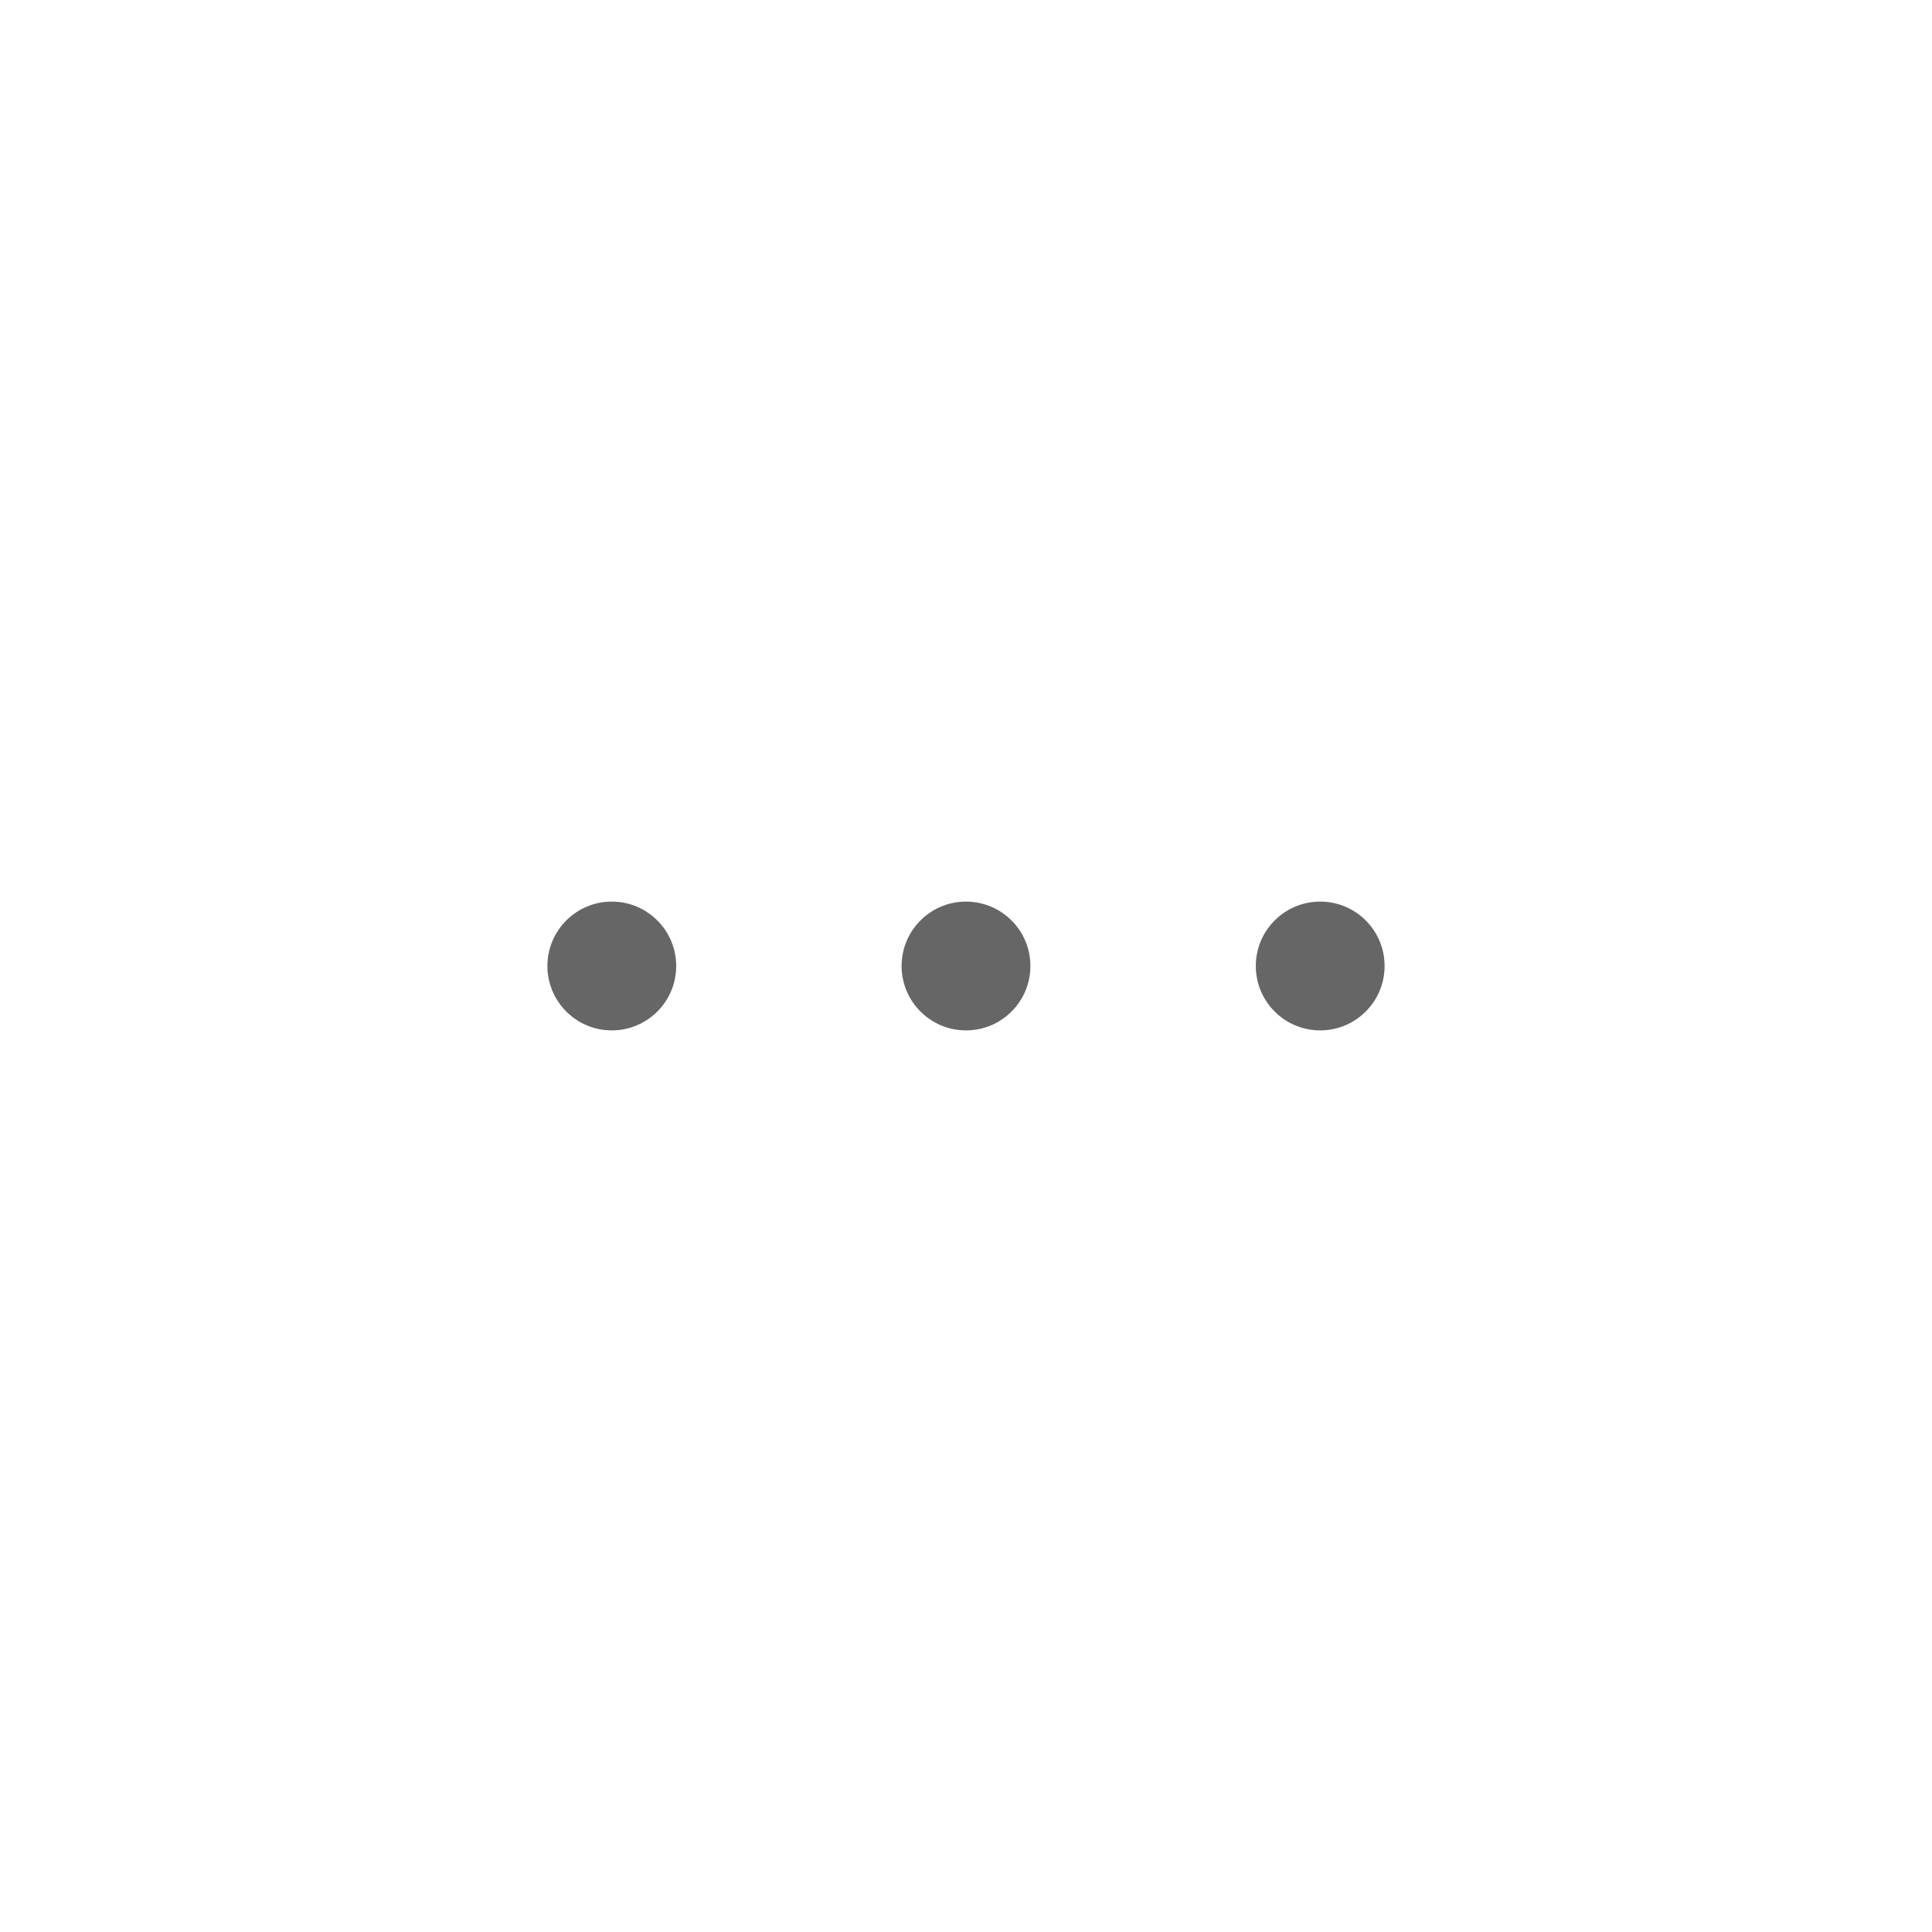
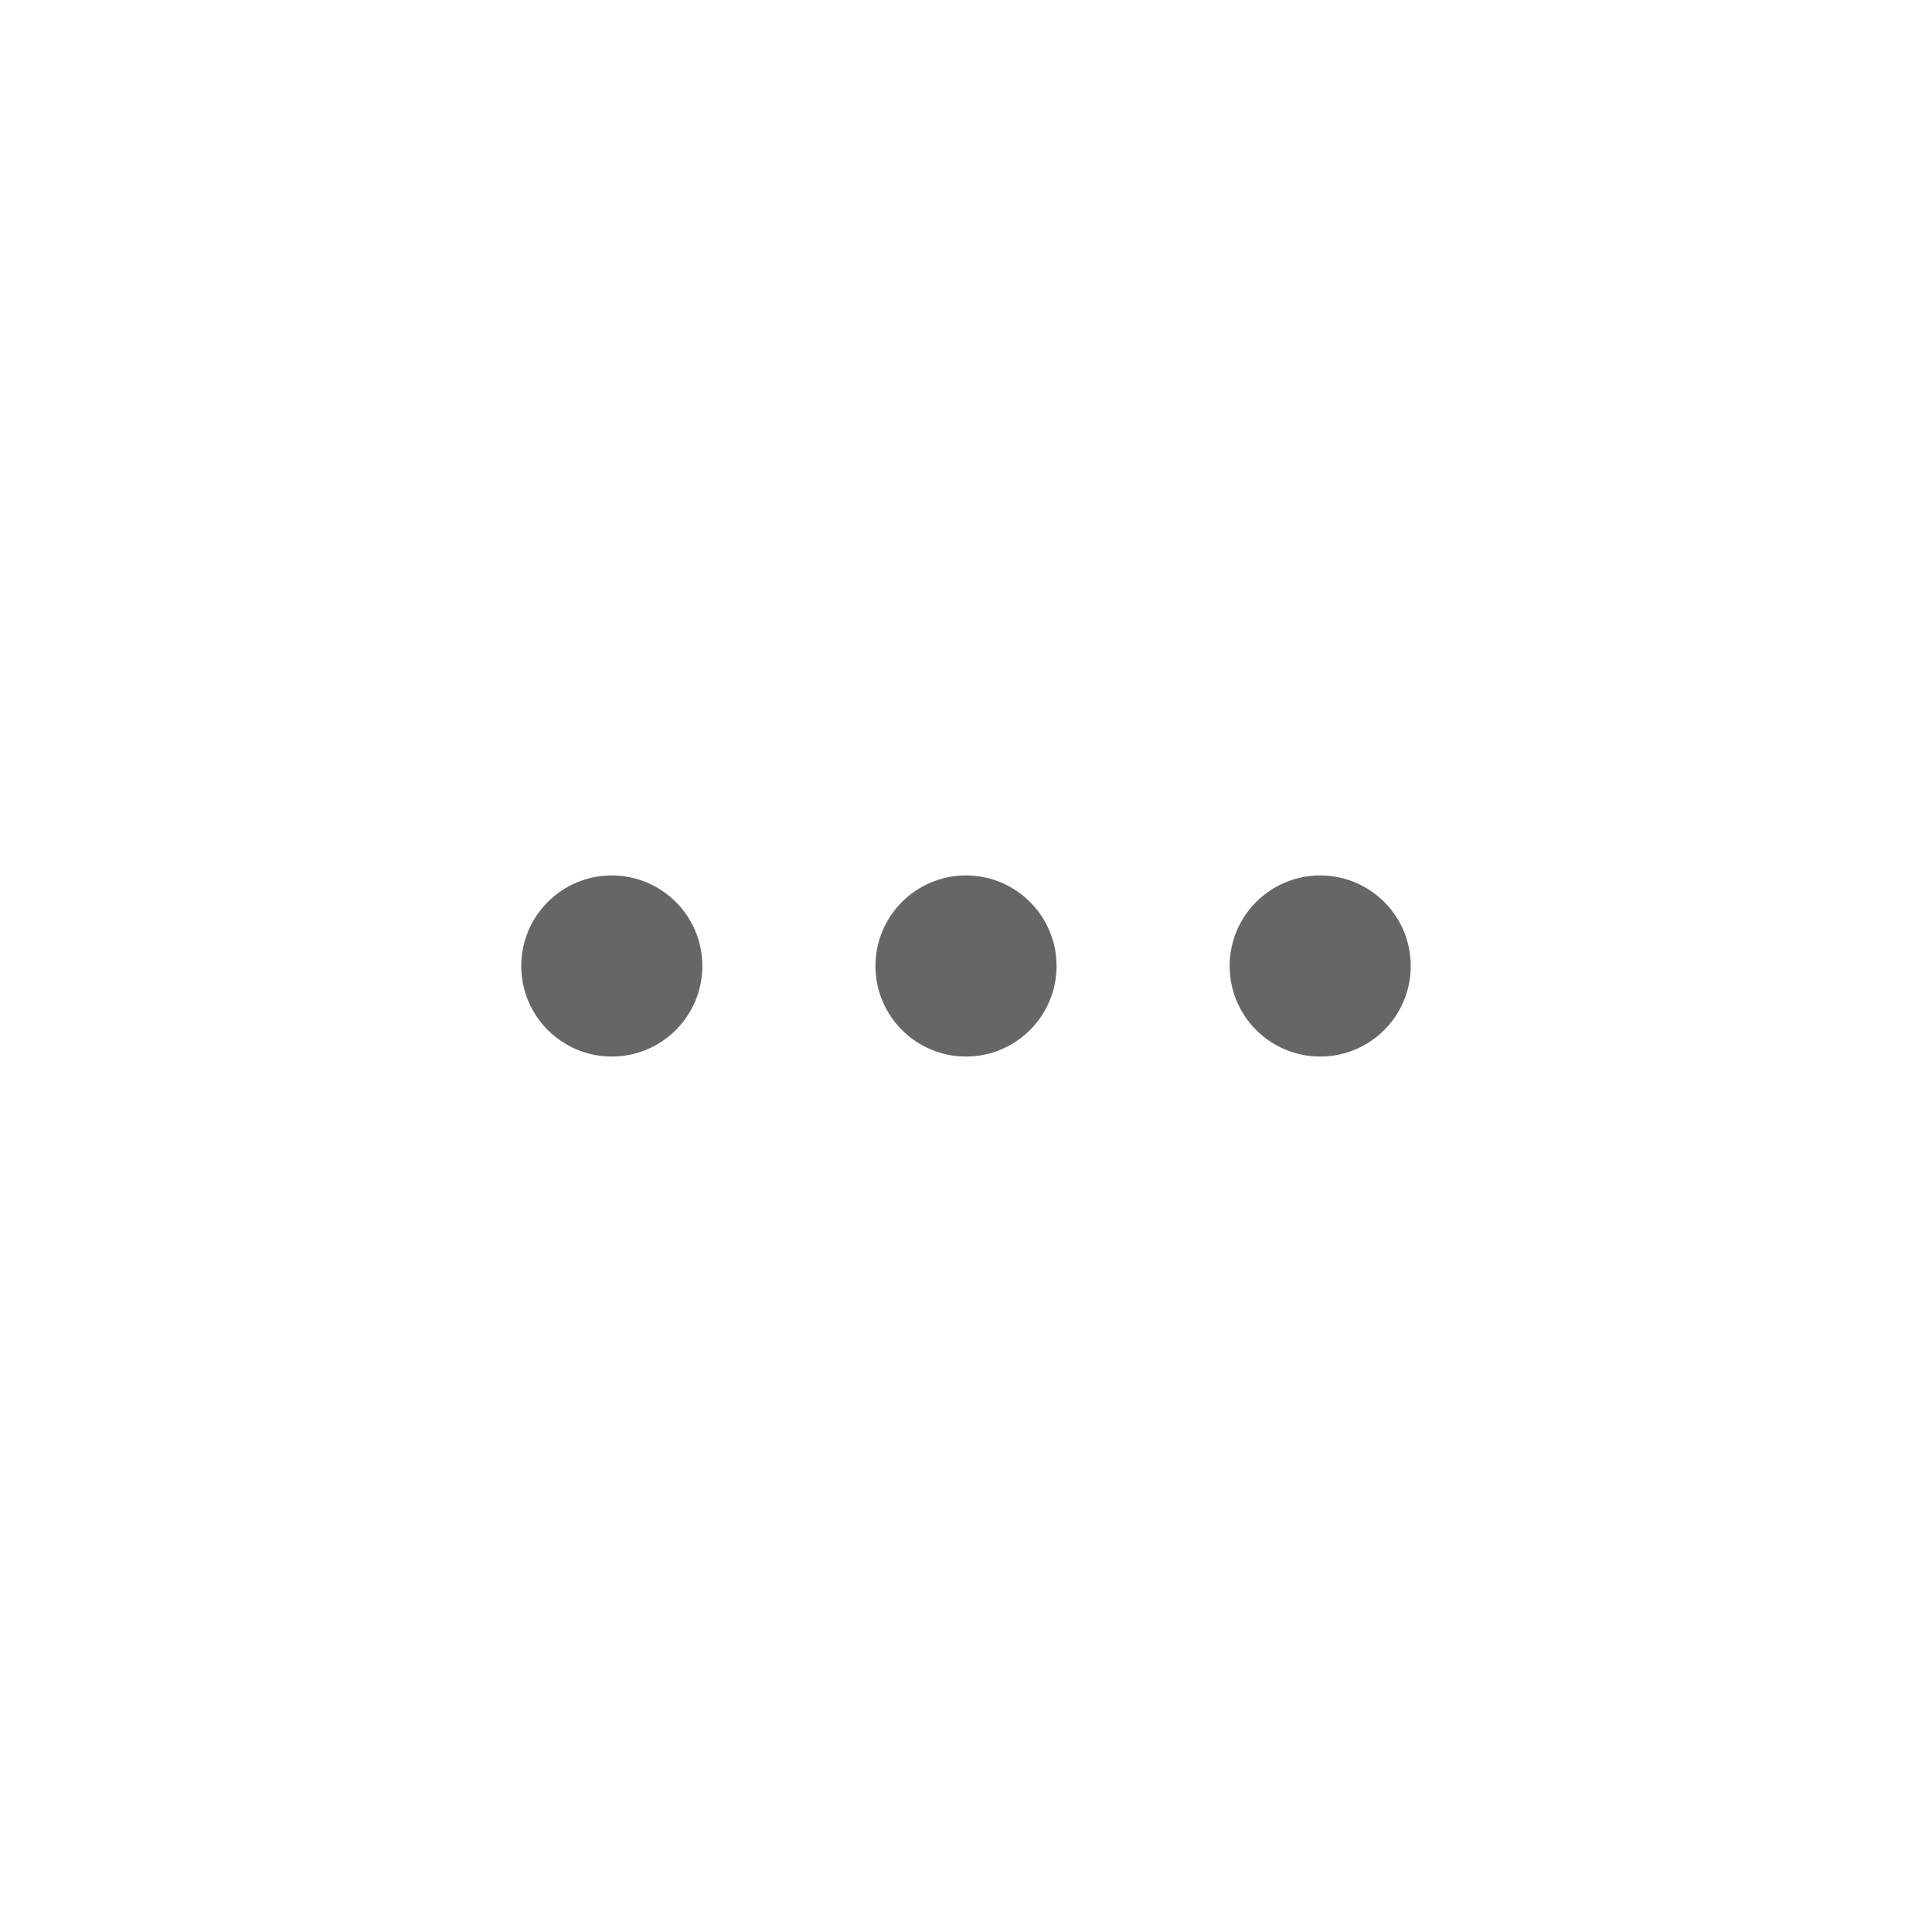
- <svg xmlns="http://www.w3.org/2000/svg" width="60" height="60" viewBox="0 0 60 60" id="svg2" version="1.1">
+ <svg xmlns="http://www.w3.org/2000/svg" width="64" height="64" viewBox="0 0 60 60" id="svg2" version="1.1">
  <defs id="defs4" />
  <g id="layer1" transform="translate(0,-992.3622)" style="display:inline">
    <circle style="fill:none;fill-opacity:1;stroke:#000000;stroke-width:1.4;stroke-linecap:round;stroke-linejoin:round;stroke-miterlimit:4;stroke-dasharray:none;stroke-opacity:0.6" id="path4150" cx="18.5" cy="1014.862" r="0" />
-     <circle style="fill:#000000;fill-opacity:0.6;stroke:none;stroke-width:1;stroke-linecap:round;stroke-linejoin:round;stroke-miterlimit:4;stroke-dasharray:none;stroke-opacity:0.933" id="path4153" cx="19" cy="1022.362" r="2" />
-     <circle style="display:inline;fill:#000000;fill-opacity:0.6;stroke:none;stroke-width:1;stroke-linecap:round;stroke-linejoin:round;stroke-miterlimit:4;stroke-dasharray:none;stroke-opacity:0.933" id="path4153-3" cx="30" cy="1022.362" r="2" />
-     <circle style="display:inline;fill:#000000;fill-opacity:0.6;stroke:none;stroke-width:1;stroke-linecap:round;stroke-linejoin:round;stroke-miterlimit:4;stroke-dasharray:none;stroke-opacity:0.933" id="path4153-3-6" cx="41" cy="1022.362" r="2" />
+     <circle style="fill:#000000;fill-opacity:0.6;stroke:none;stroke-width:1;stroke-linecap:round;stroke-linejoin:round;stroke-miterlimit:4;stroke-dasharray:none;stroke-opacity:0.933" id="path4153" cx="19" cy="1022.362" r="2.812" />
+     <circle style="display:inline;fill:#000000;fill-opacity:0.6;stroke:none;stroke-width:1;stroke-linecap:round;stroke-linejoin:round;stroke-miterlimit:4;stroke-dasharray:none;stroke-opacity:0.933" id="path4153-3" cx="30" cy="1022.362" r="2.812" />
+     <circle style="display:inline;fill:#000000;fill-opacity:0.6;stroke:none;stroke-width:1;stroke-linecap:round;stroke-linejoin:round;stroke-miterlimit:4;stroke-dasharray:none;stroke-opacity:0.933" id="path4153-3-6" cx="41" cy="1022.362" r="2.812" />
  </g>
</svg>
